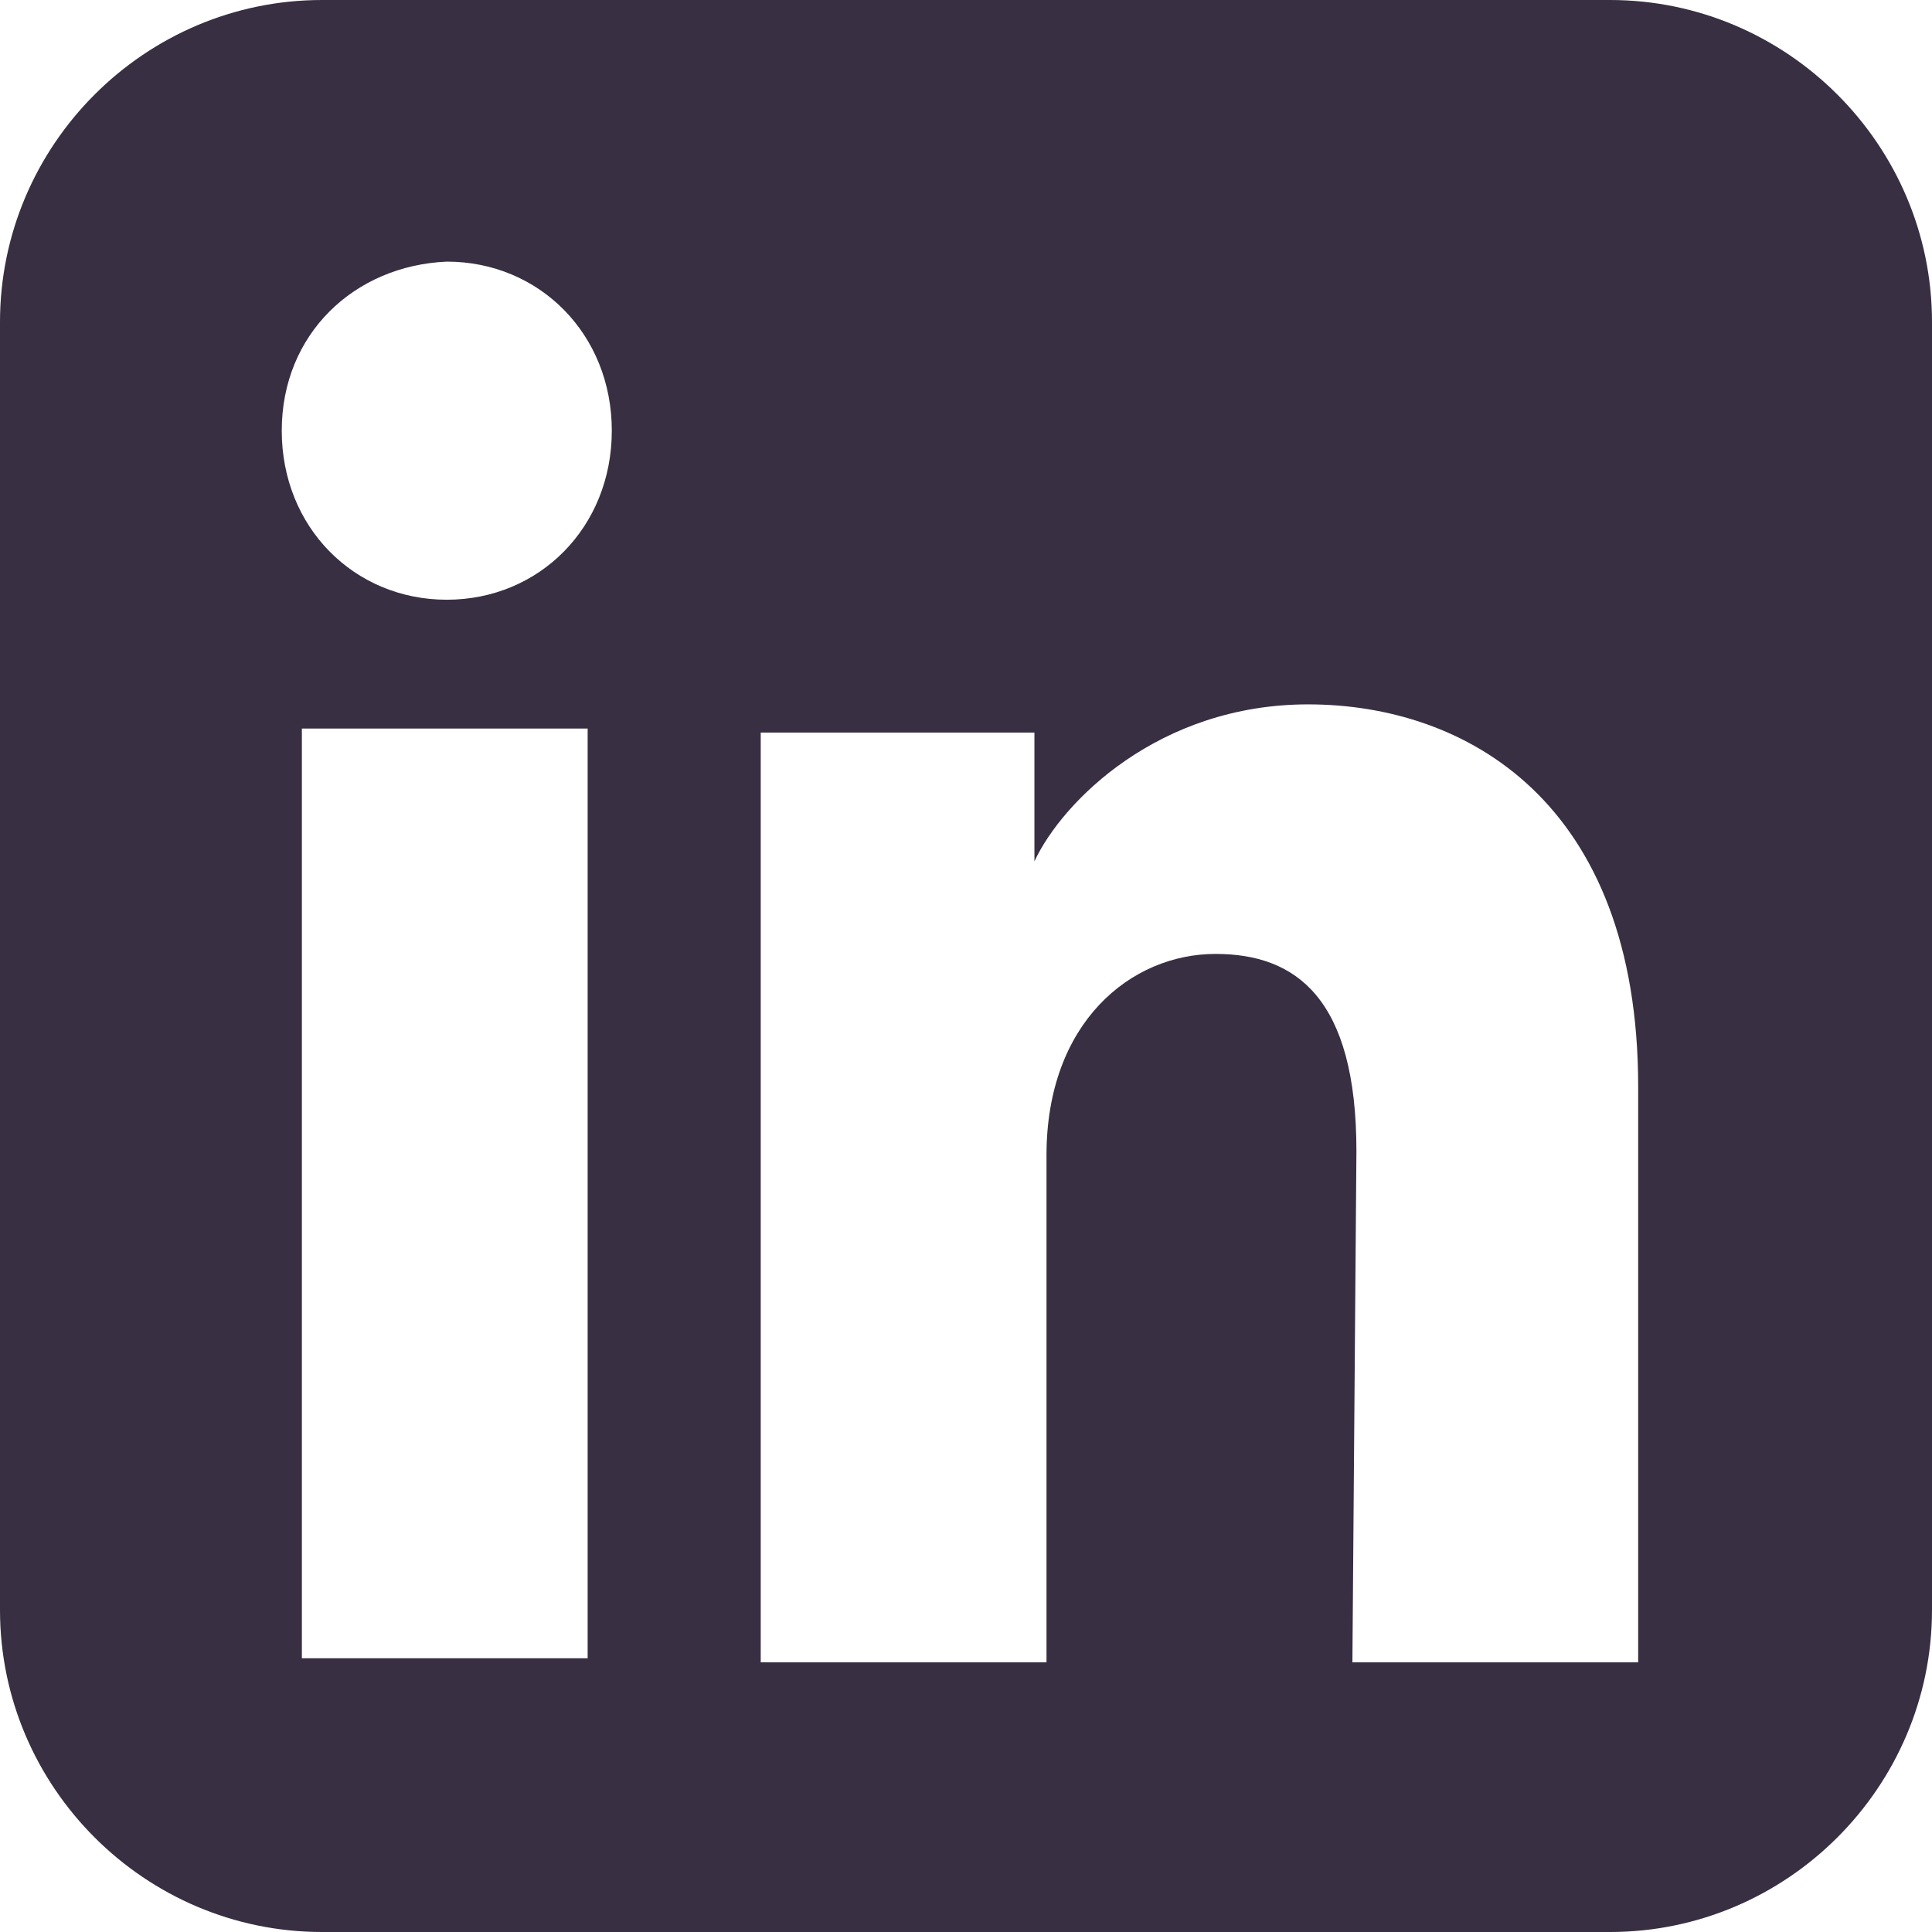
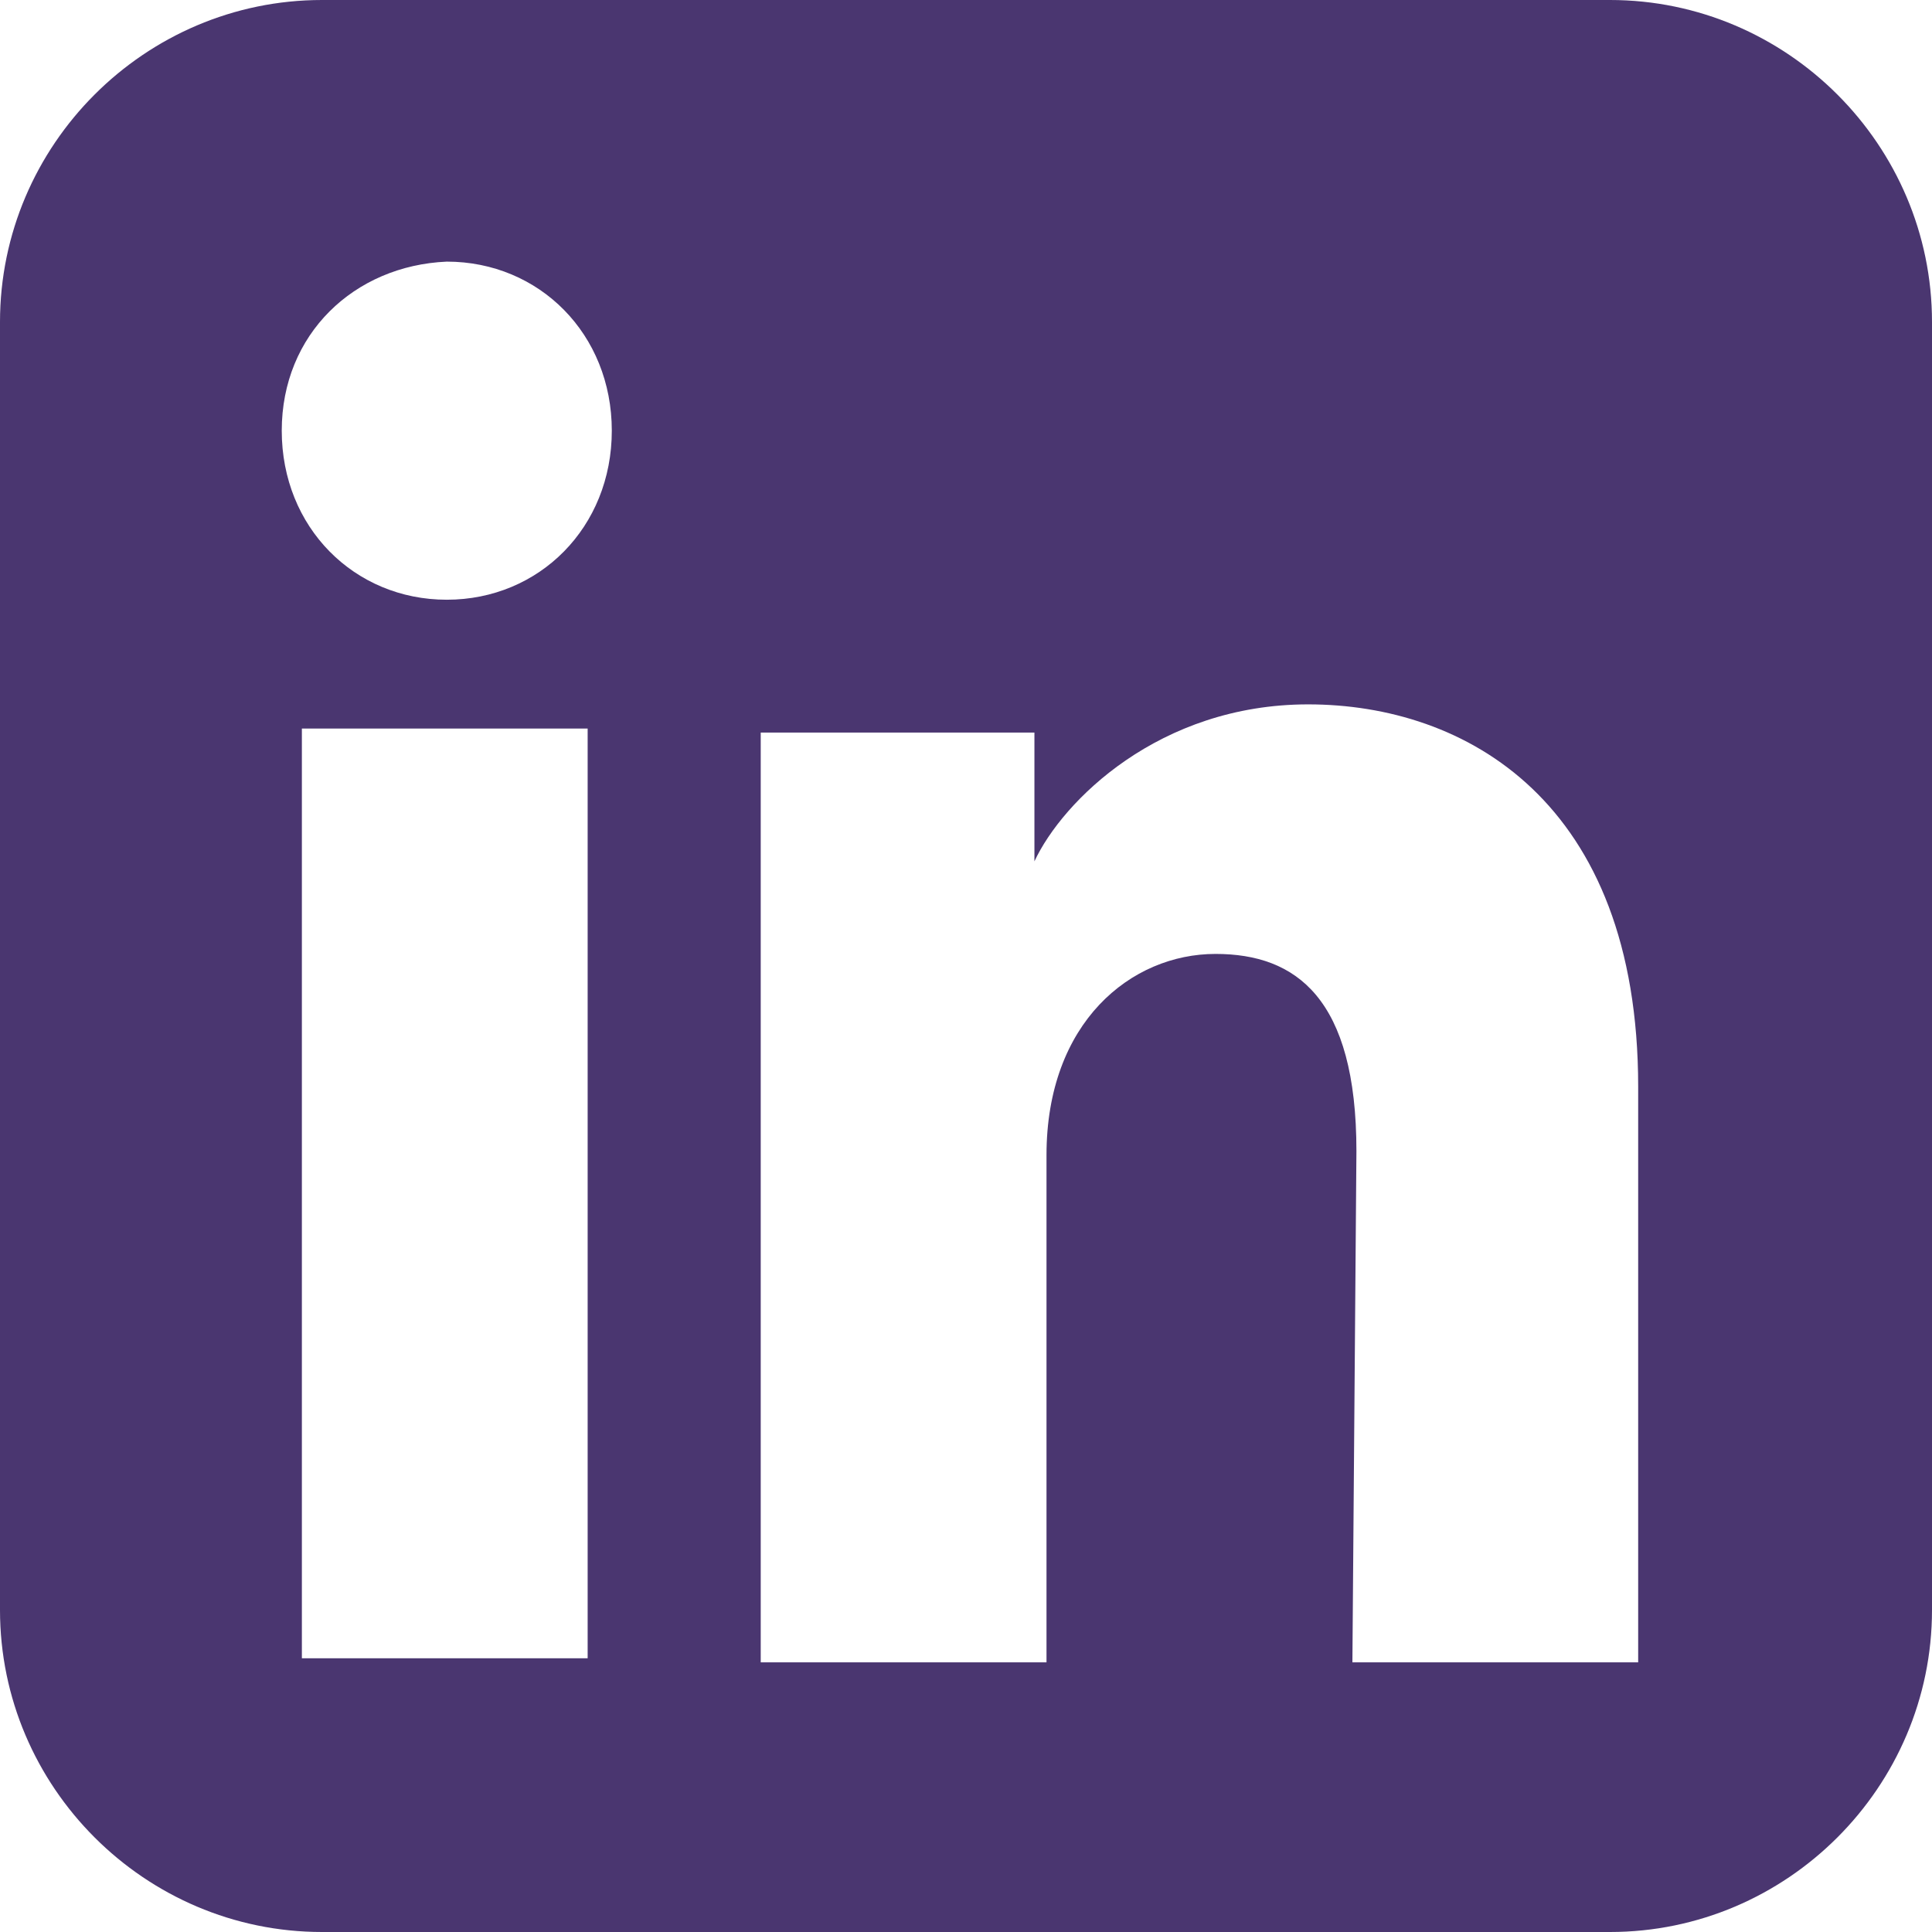
<svg xmlns="http://www.w3.org/2000/svg" version="1.1" id="Layer_1" x="0px" y="0px" width="48px" height="48px" viewBox="0 0 48 48" style="enable-background:new 0 0 48 48;" xml:space="preserve">
  <style type="text/css">
- 	.st0{fill-rule:evenodd;clip-rule:evenodd;fill:#382f42;}
+ 	.st0{fill-rule:evenodd;clip-rule:evenodd;fill:#4a3670;}
</style>
  <path class="st0" d="M8,0C3.6,0,0,3.6,0,8v32c0,4.4,3.6,8,8,8h32c4.4,0,8-3.6,8-8V8c0-4.4-3.6-8-8-8H8z M7,10.7  c0,2.4,1.8,4.2,4.1,4.2s4.1-1.8,4.1-4.2s-1.8-4.2-4.1-4.2C8.8,6.6,7,8.3,7,10.7z M33.6,41.3h7.1V27c0-7.1-4.3-9.5-8.2-9.5  c-3.7,0-6.1,2.4-6.8,3.9v-3.2h-6.8v23.1H26V28.7c0-3.3,2.1-5,4.2-5c2,0,3.5,1.1,3.5,4.9L33.6,41.3L33.6,41.3z M14.6,18.1v23.1H7.5  V18.1H14.6z" />
</svg>
